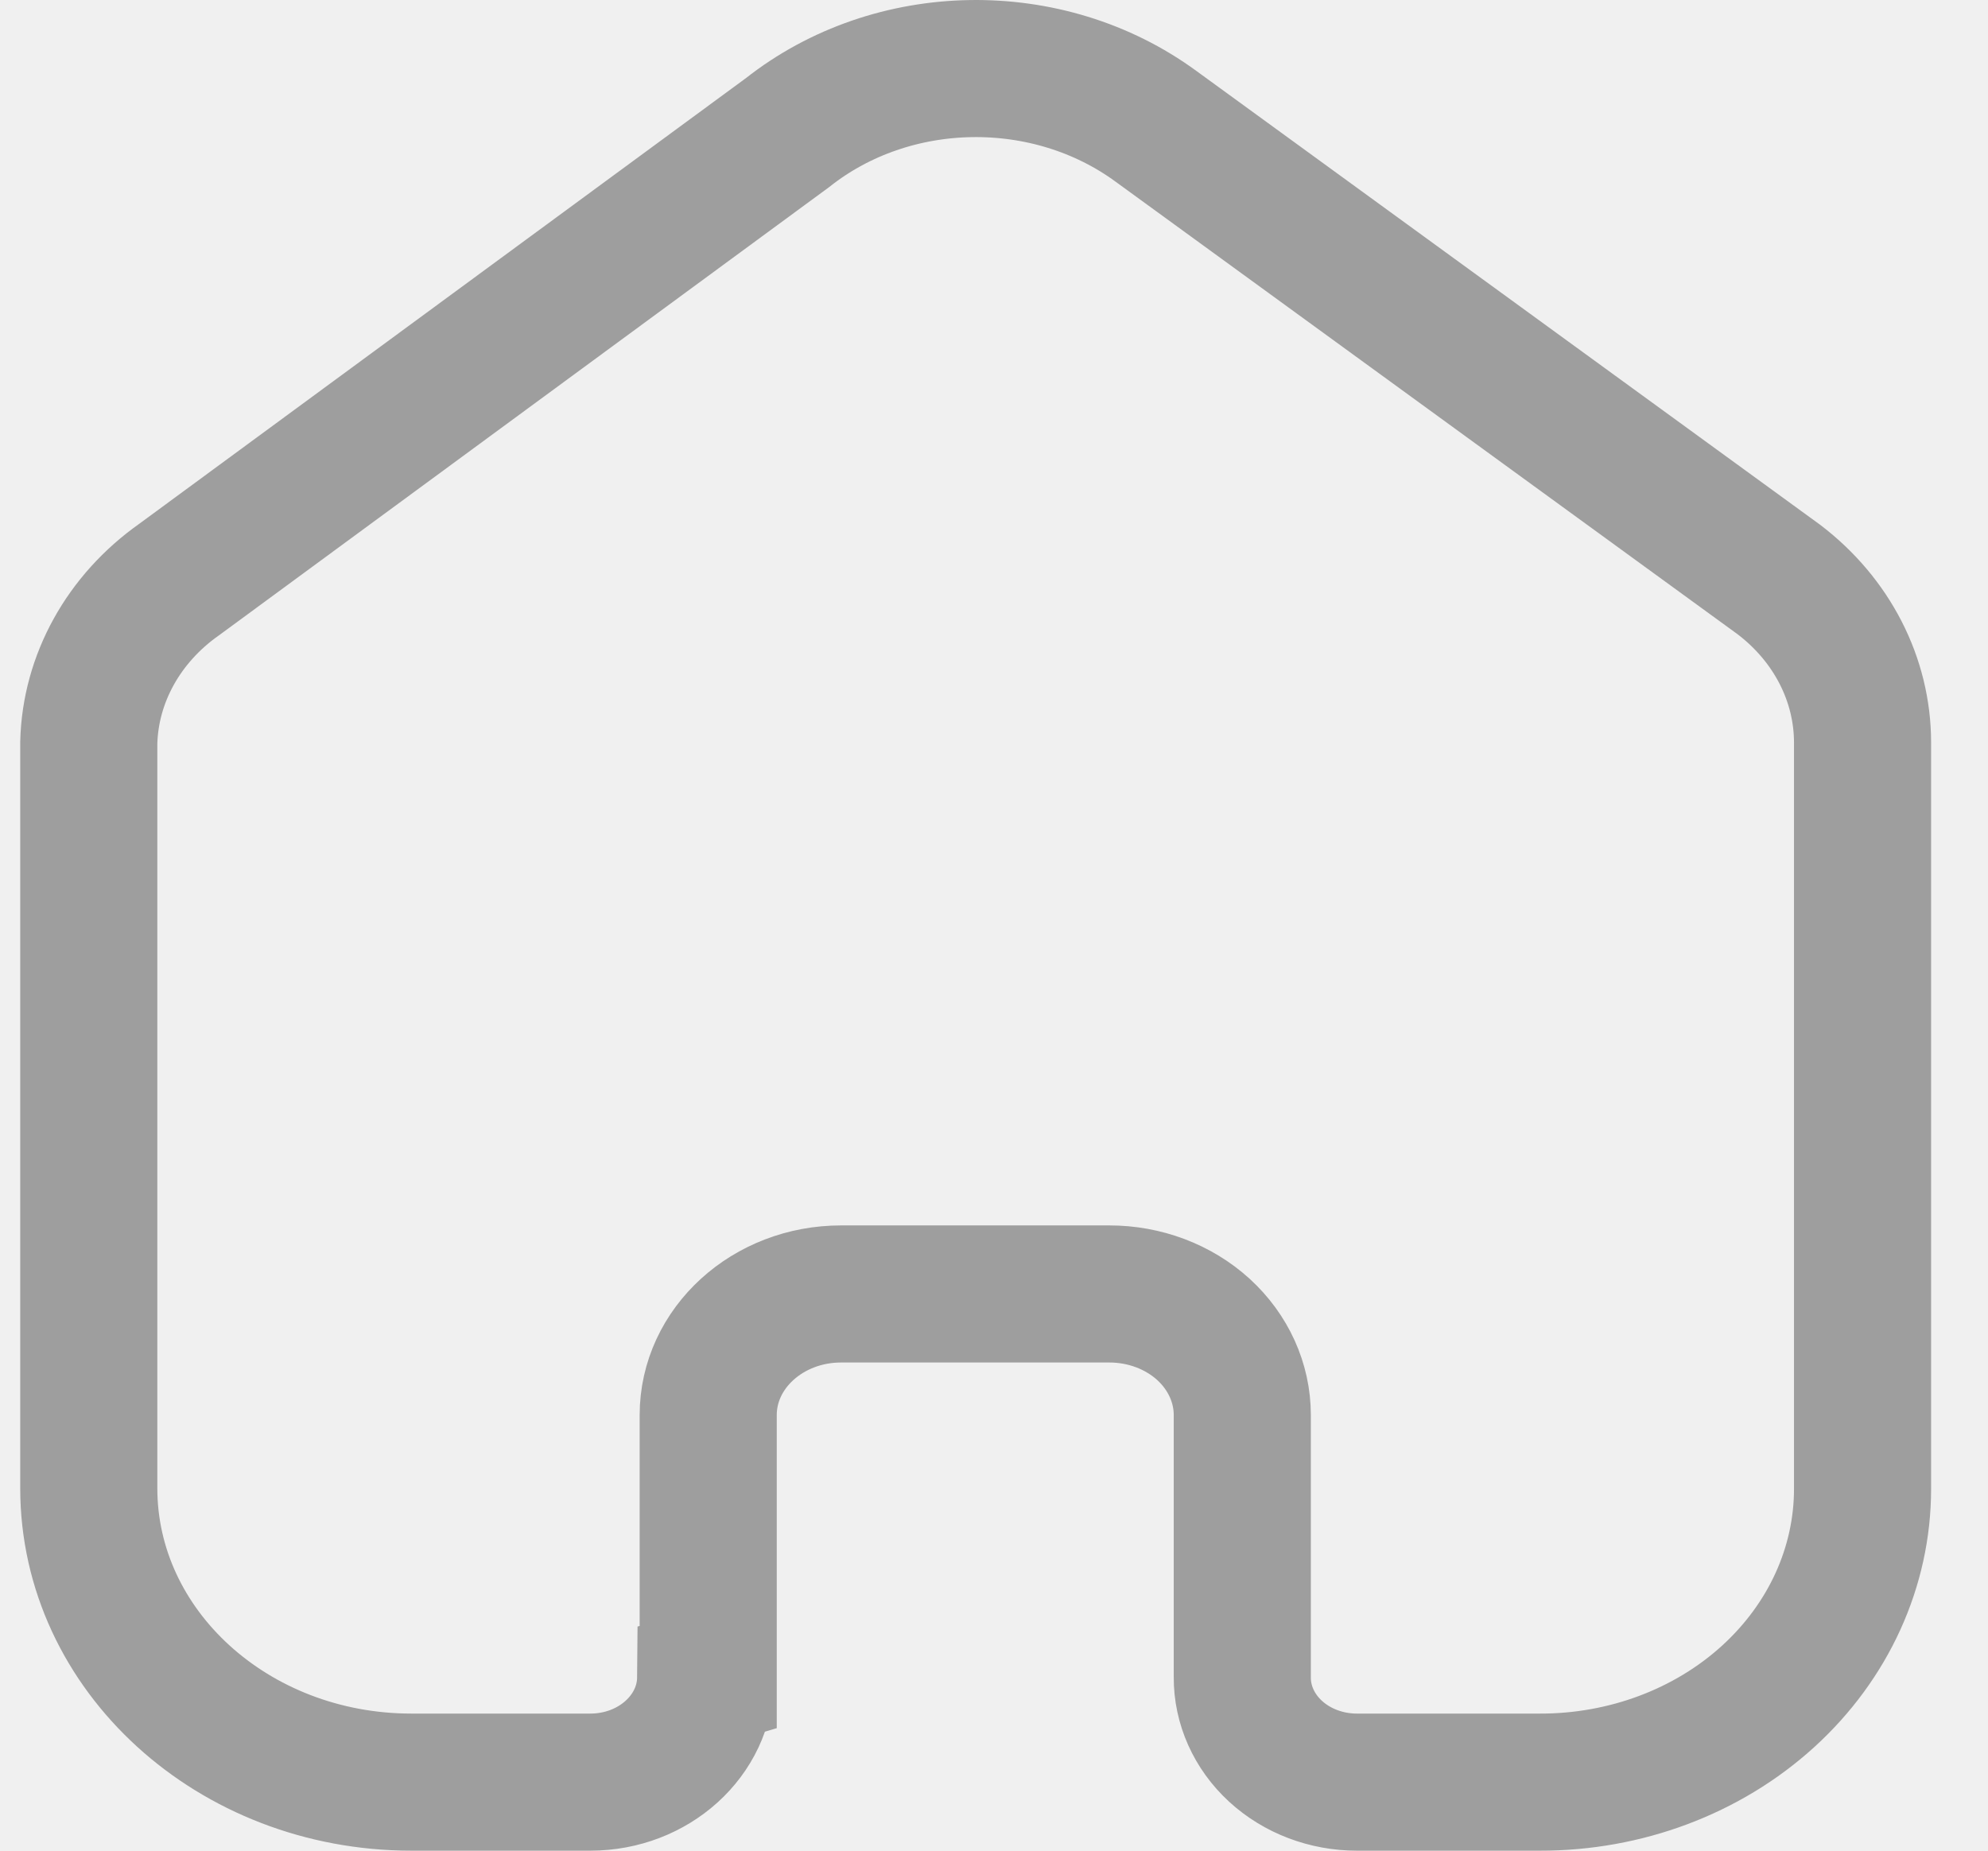
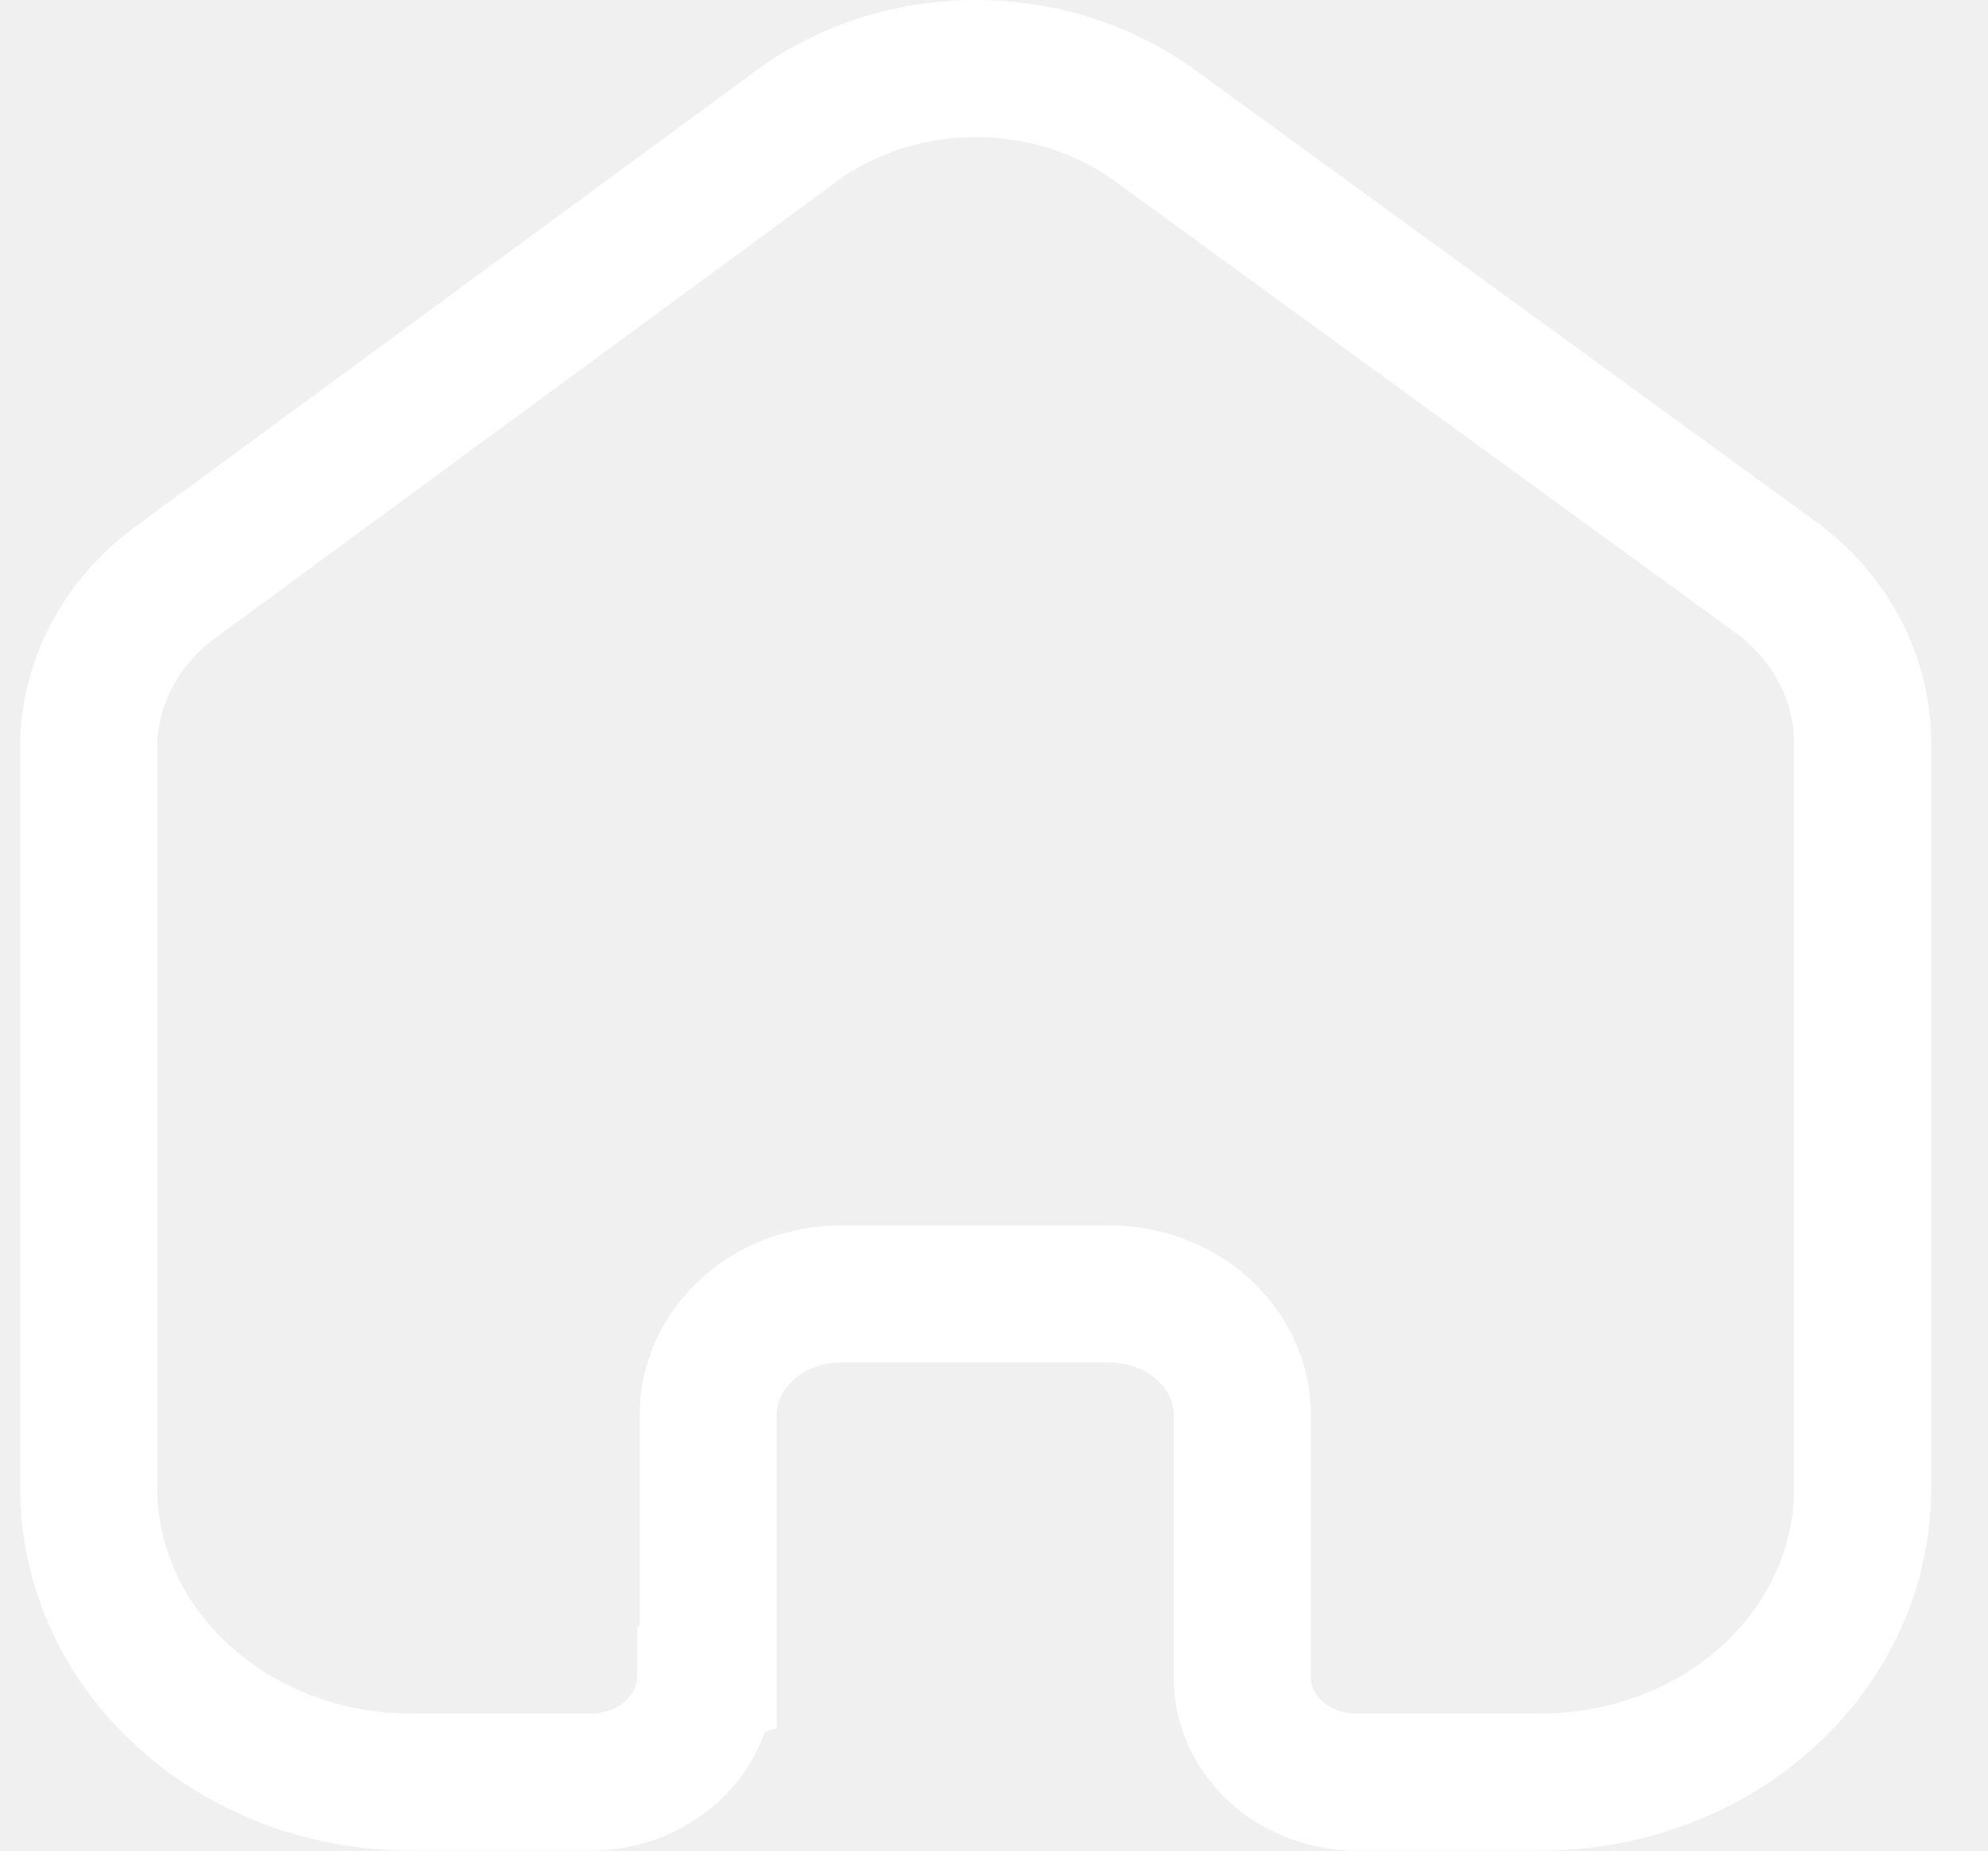
<svg xmlns="http://www.w3.org/2000/svg" width="29" height="27" viewBox="0 0 29 27" fill="none">
-   <path d="M10.331 24.467V20.645C10.331 19.669 11.199 18.878 12.269 18.878H16.183C16.698 18.878 17.191 19.064 17.555 19.395C17.918 19.727 18.122 20.176 18.122 20.645V24.467C18.119 24.872 18.294 25.262 18.607 25.55C18.921 25.838 19.348 26 19.793 26H22.463C23.71 26.003 24.908 25.554 25.791 24.751C26.674 23.948 27.17 22.859 27.17 21.722V10.834C27.17 9.916 26.724 9.045 25.951 8.456L16.866 1.845C15.286 0.686 13.022 0.723 11.489 1.934L2.612 8.456C1.803 9.027 1.319 9.901 1.295 10.834V21.711C1.295 24.08 3.402 26 6.002 26H8.611C9.536 26 10.287 25.32 10.294 24.478L10.331 24.467Z" stroke="#9E9E9E" stroke-width="2" />
+   <path d="M10.331 24.467V20.645C10.331 19.669 11.198 18.878 12.269 18.878H16.183C16.698 18.878 17.191 19.064 17.554 19.395C17.918 19.727 18.122 20.176 18.122 20.645V24.467C18.119 24.872 18.294 25.262 18.607 25.55C18.921 25.838 19.348 26 19.793 26H22.463C23.71 26.003 24.908 25.554 25.791 24.751C26.674 23.948 27.17 22.859 27.17 21.722V10.834C27.17 9.916 26.723 9.045 25.951 8.456L16.866 1.845C15.286 0.686 13.022 0.723 11.489 1.934L2.612 8.456C1.803 9.027 1.319 9.901 1.295 10.834V21.711C1.295 24.08 3.402 26 6.002 26H8.611C9.536 26 10.287 25.32 10.294 24.478L10.331 24.467Z" stroke="white" stroke-width="2" />
</svg>
